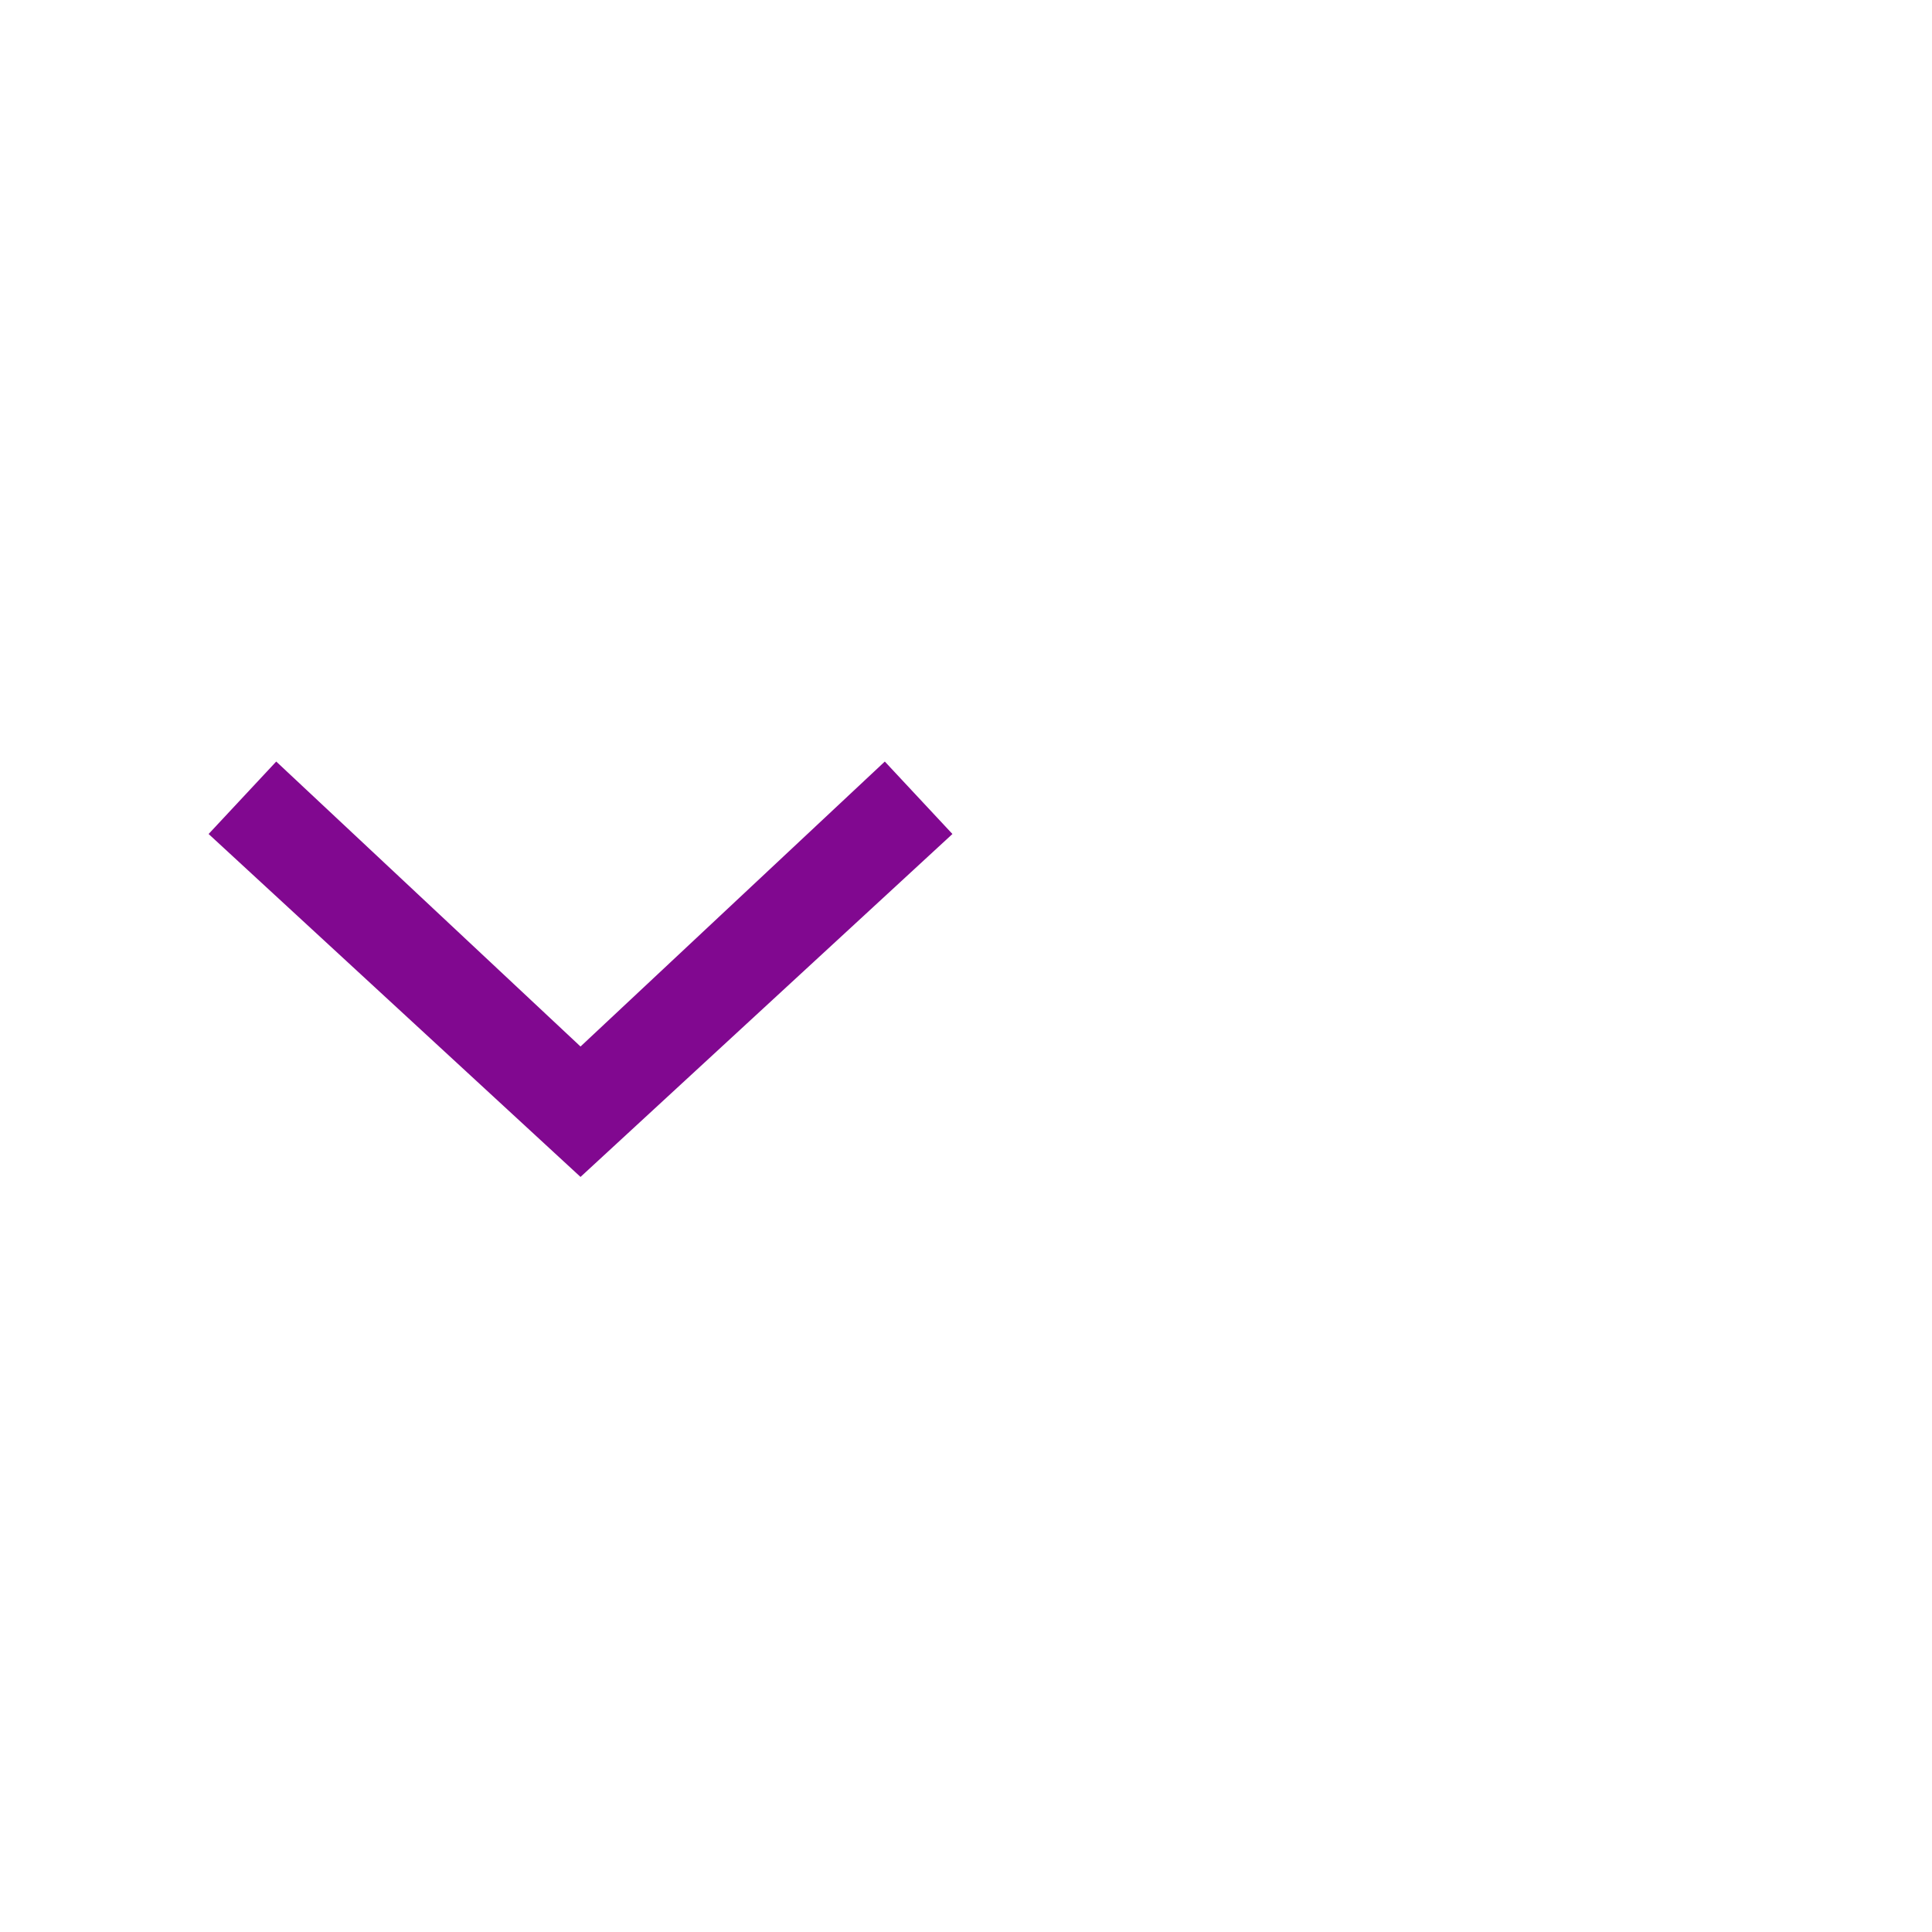
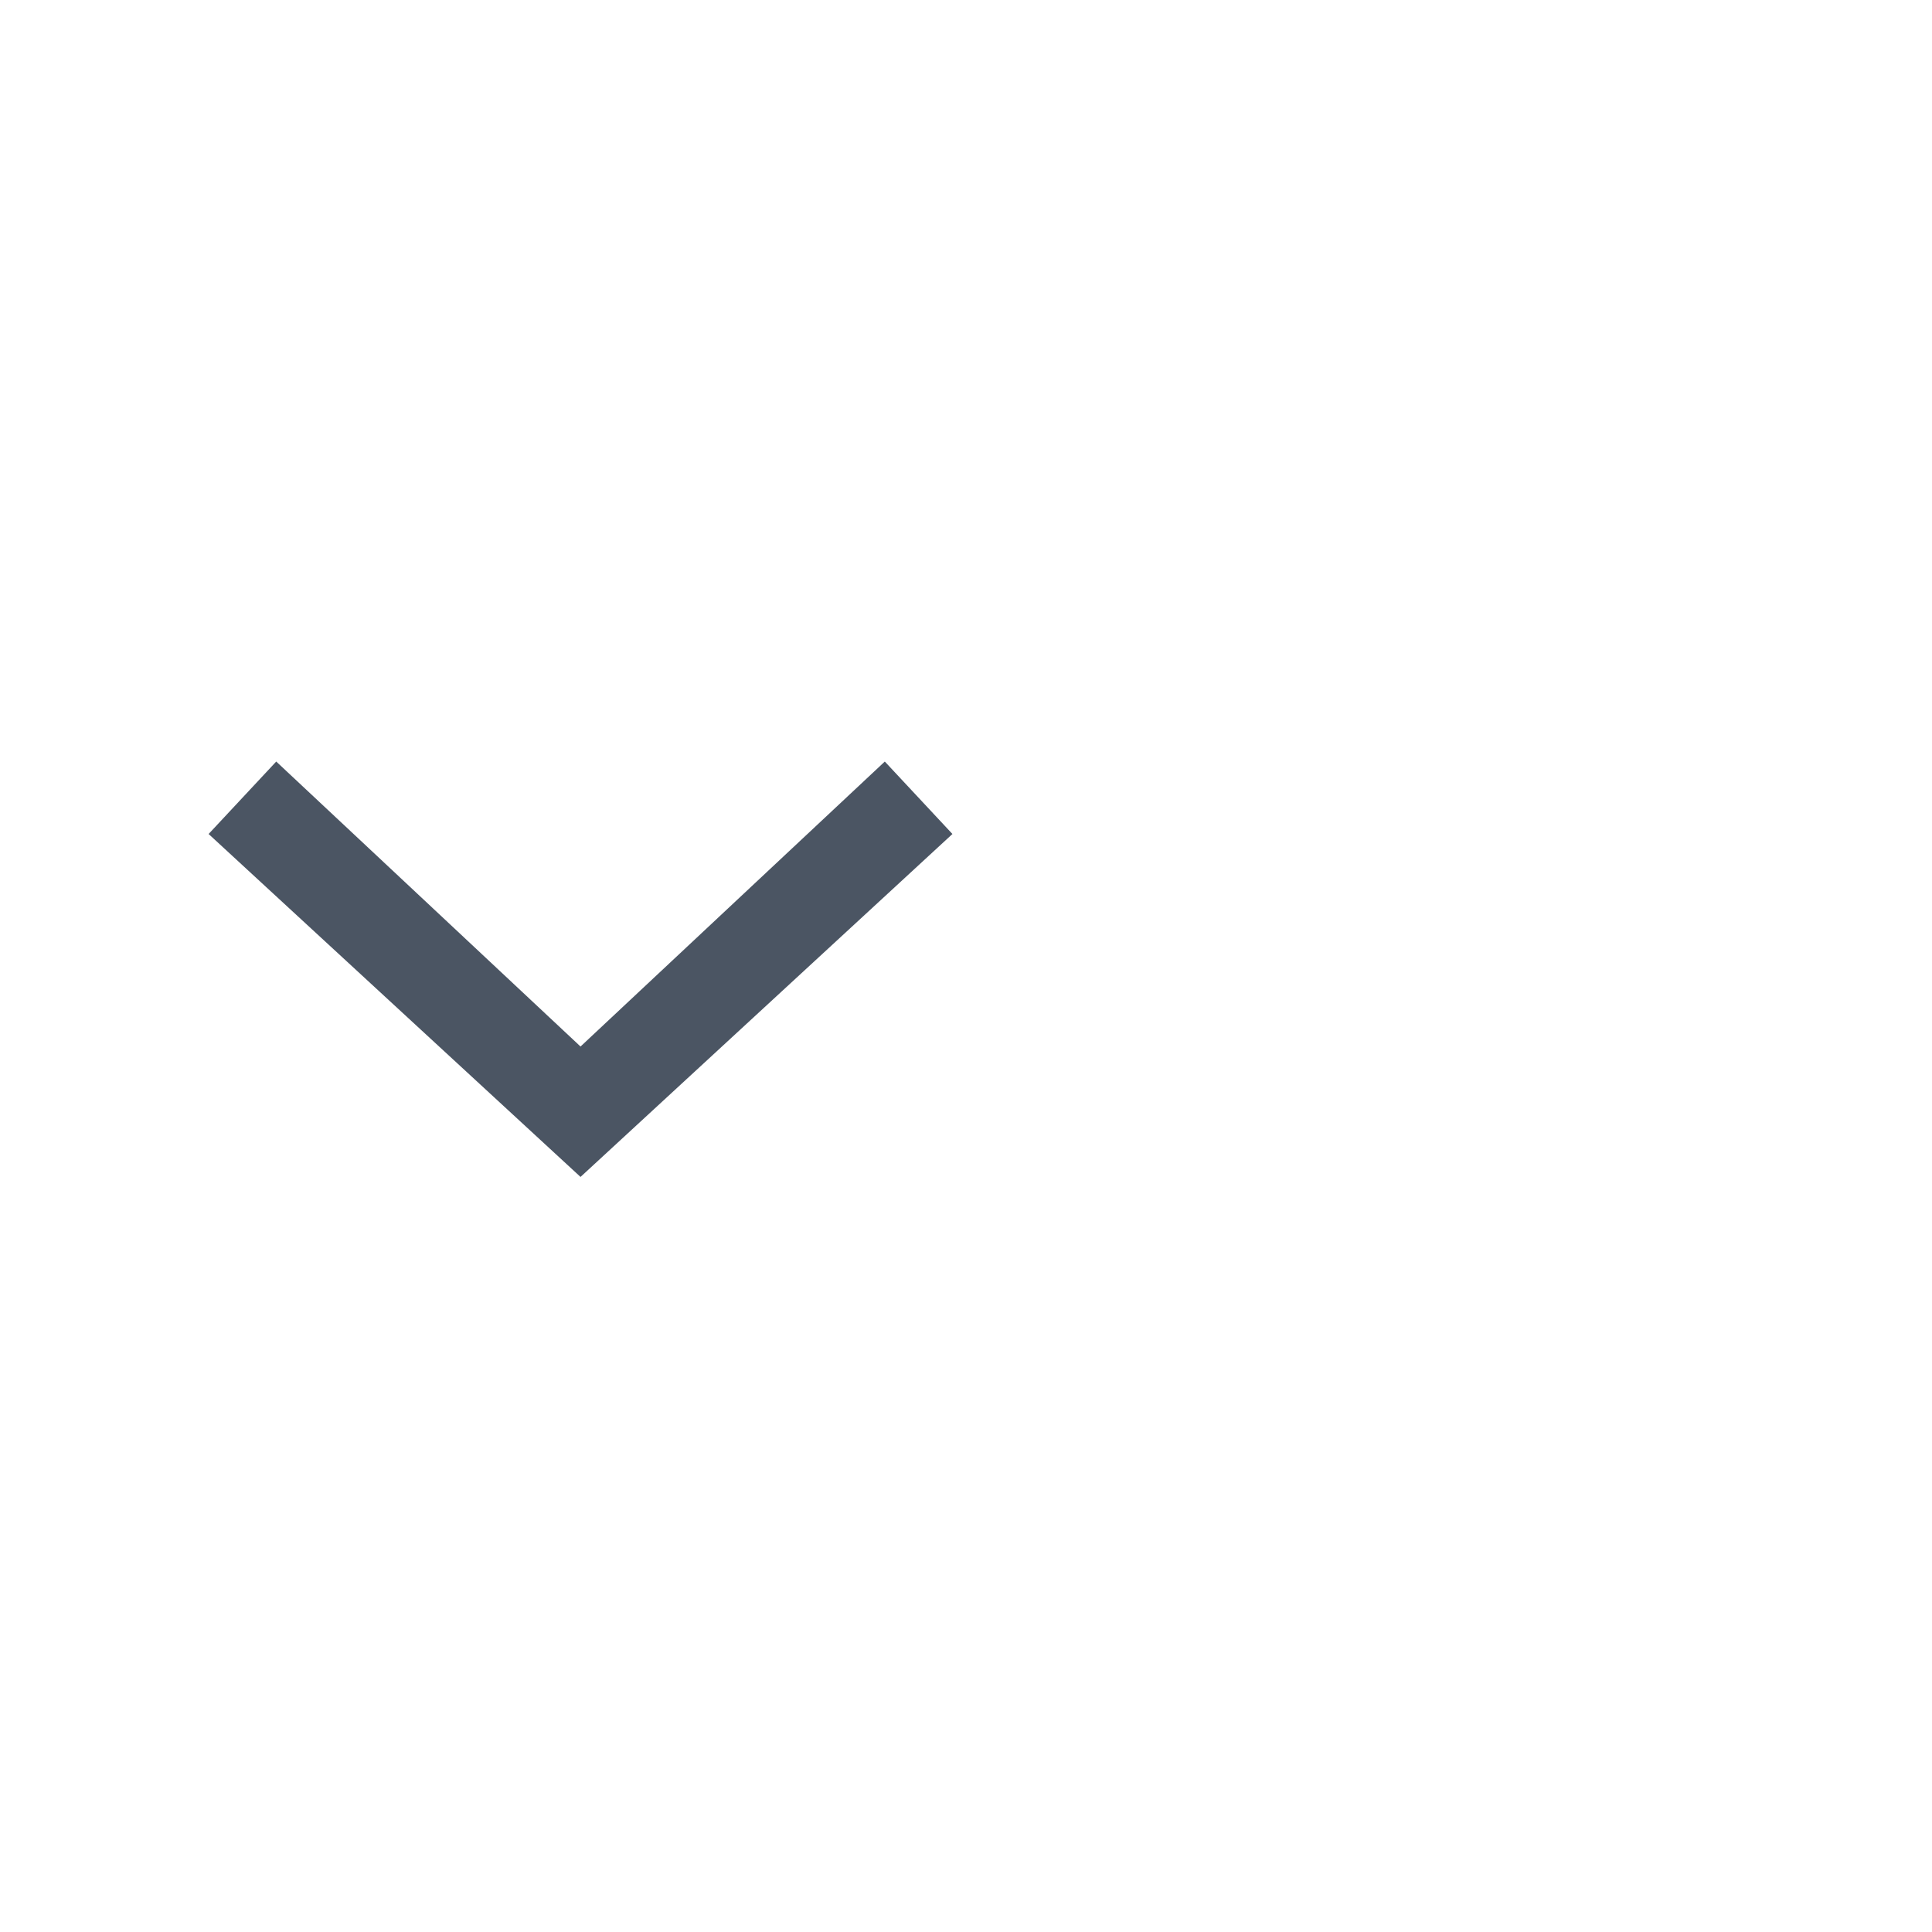
<svg xmlns="http://www.w3.org/2000/svg" version="1.1" id="svg11" x="0px" y="0px" viewBox="0 0 40 40" style="enable-background:new 0 0 40 40;" xml:space="preserve">
  <style type="text/css">
- 	.st0{fill-rule:evenodd;clip-rule:evenodd;fill:#810890;}
+ 	.st0{fill-rule:evenodd;clip-rule:evenodd;fill:#4b5563;}
	.st1{fill:none;}
</style>
  <g id="ComboBox">
    <g id="ic-arrow-drop-down" transform="translate(0, 8)">
      <g id="Group_8822" transform="translate(4.319, 7.767)">
        <polygon id="Path_18879" class="st0" points="7.7,8.6 0,1.5 1.4,0 7.7,5.9 14,0 15.4,1.5    " />
      </g>
      <polygon id="Rectangle_4407" class="st1" points="0,0 24,0 24,24 0,24   " />
    </g>
  </g>
</svg>
